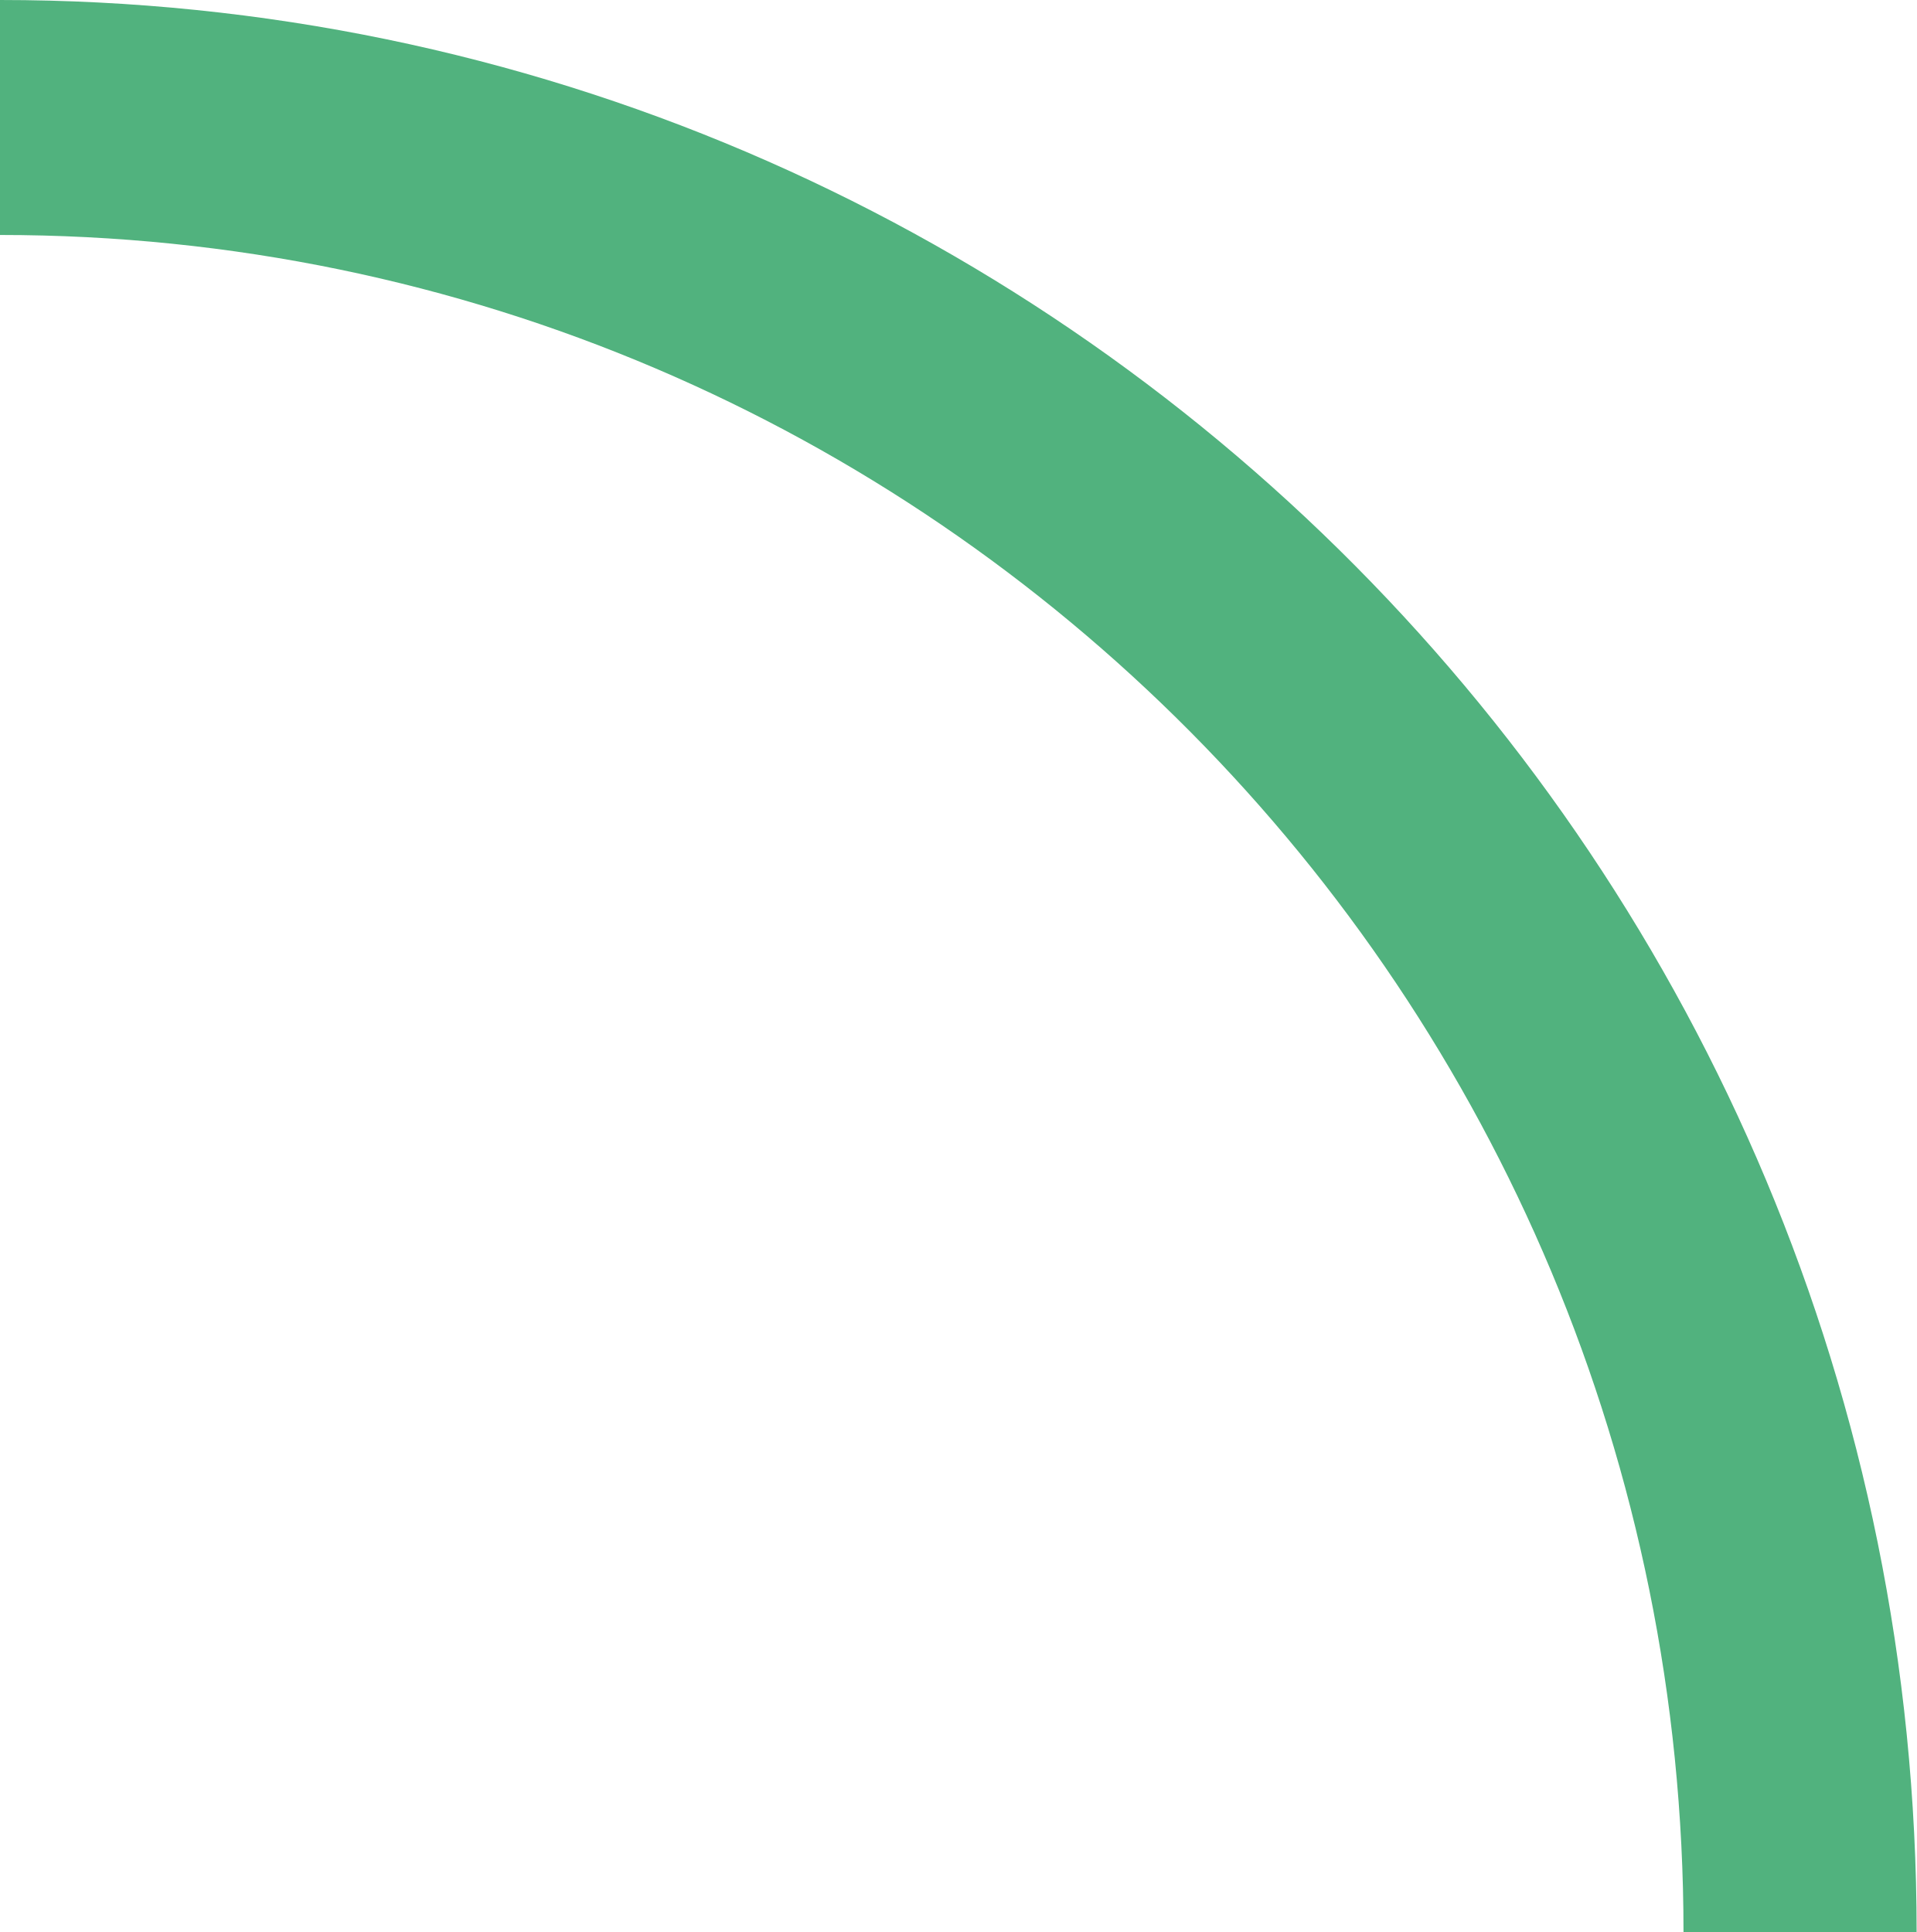
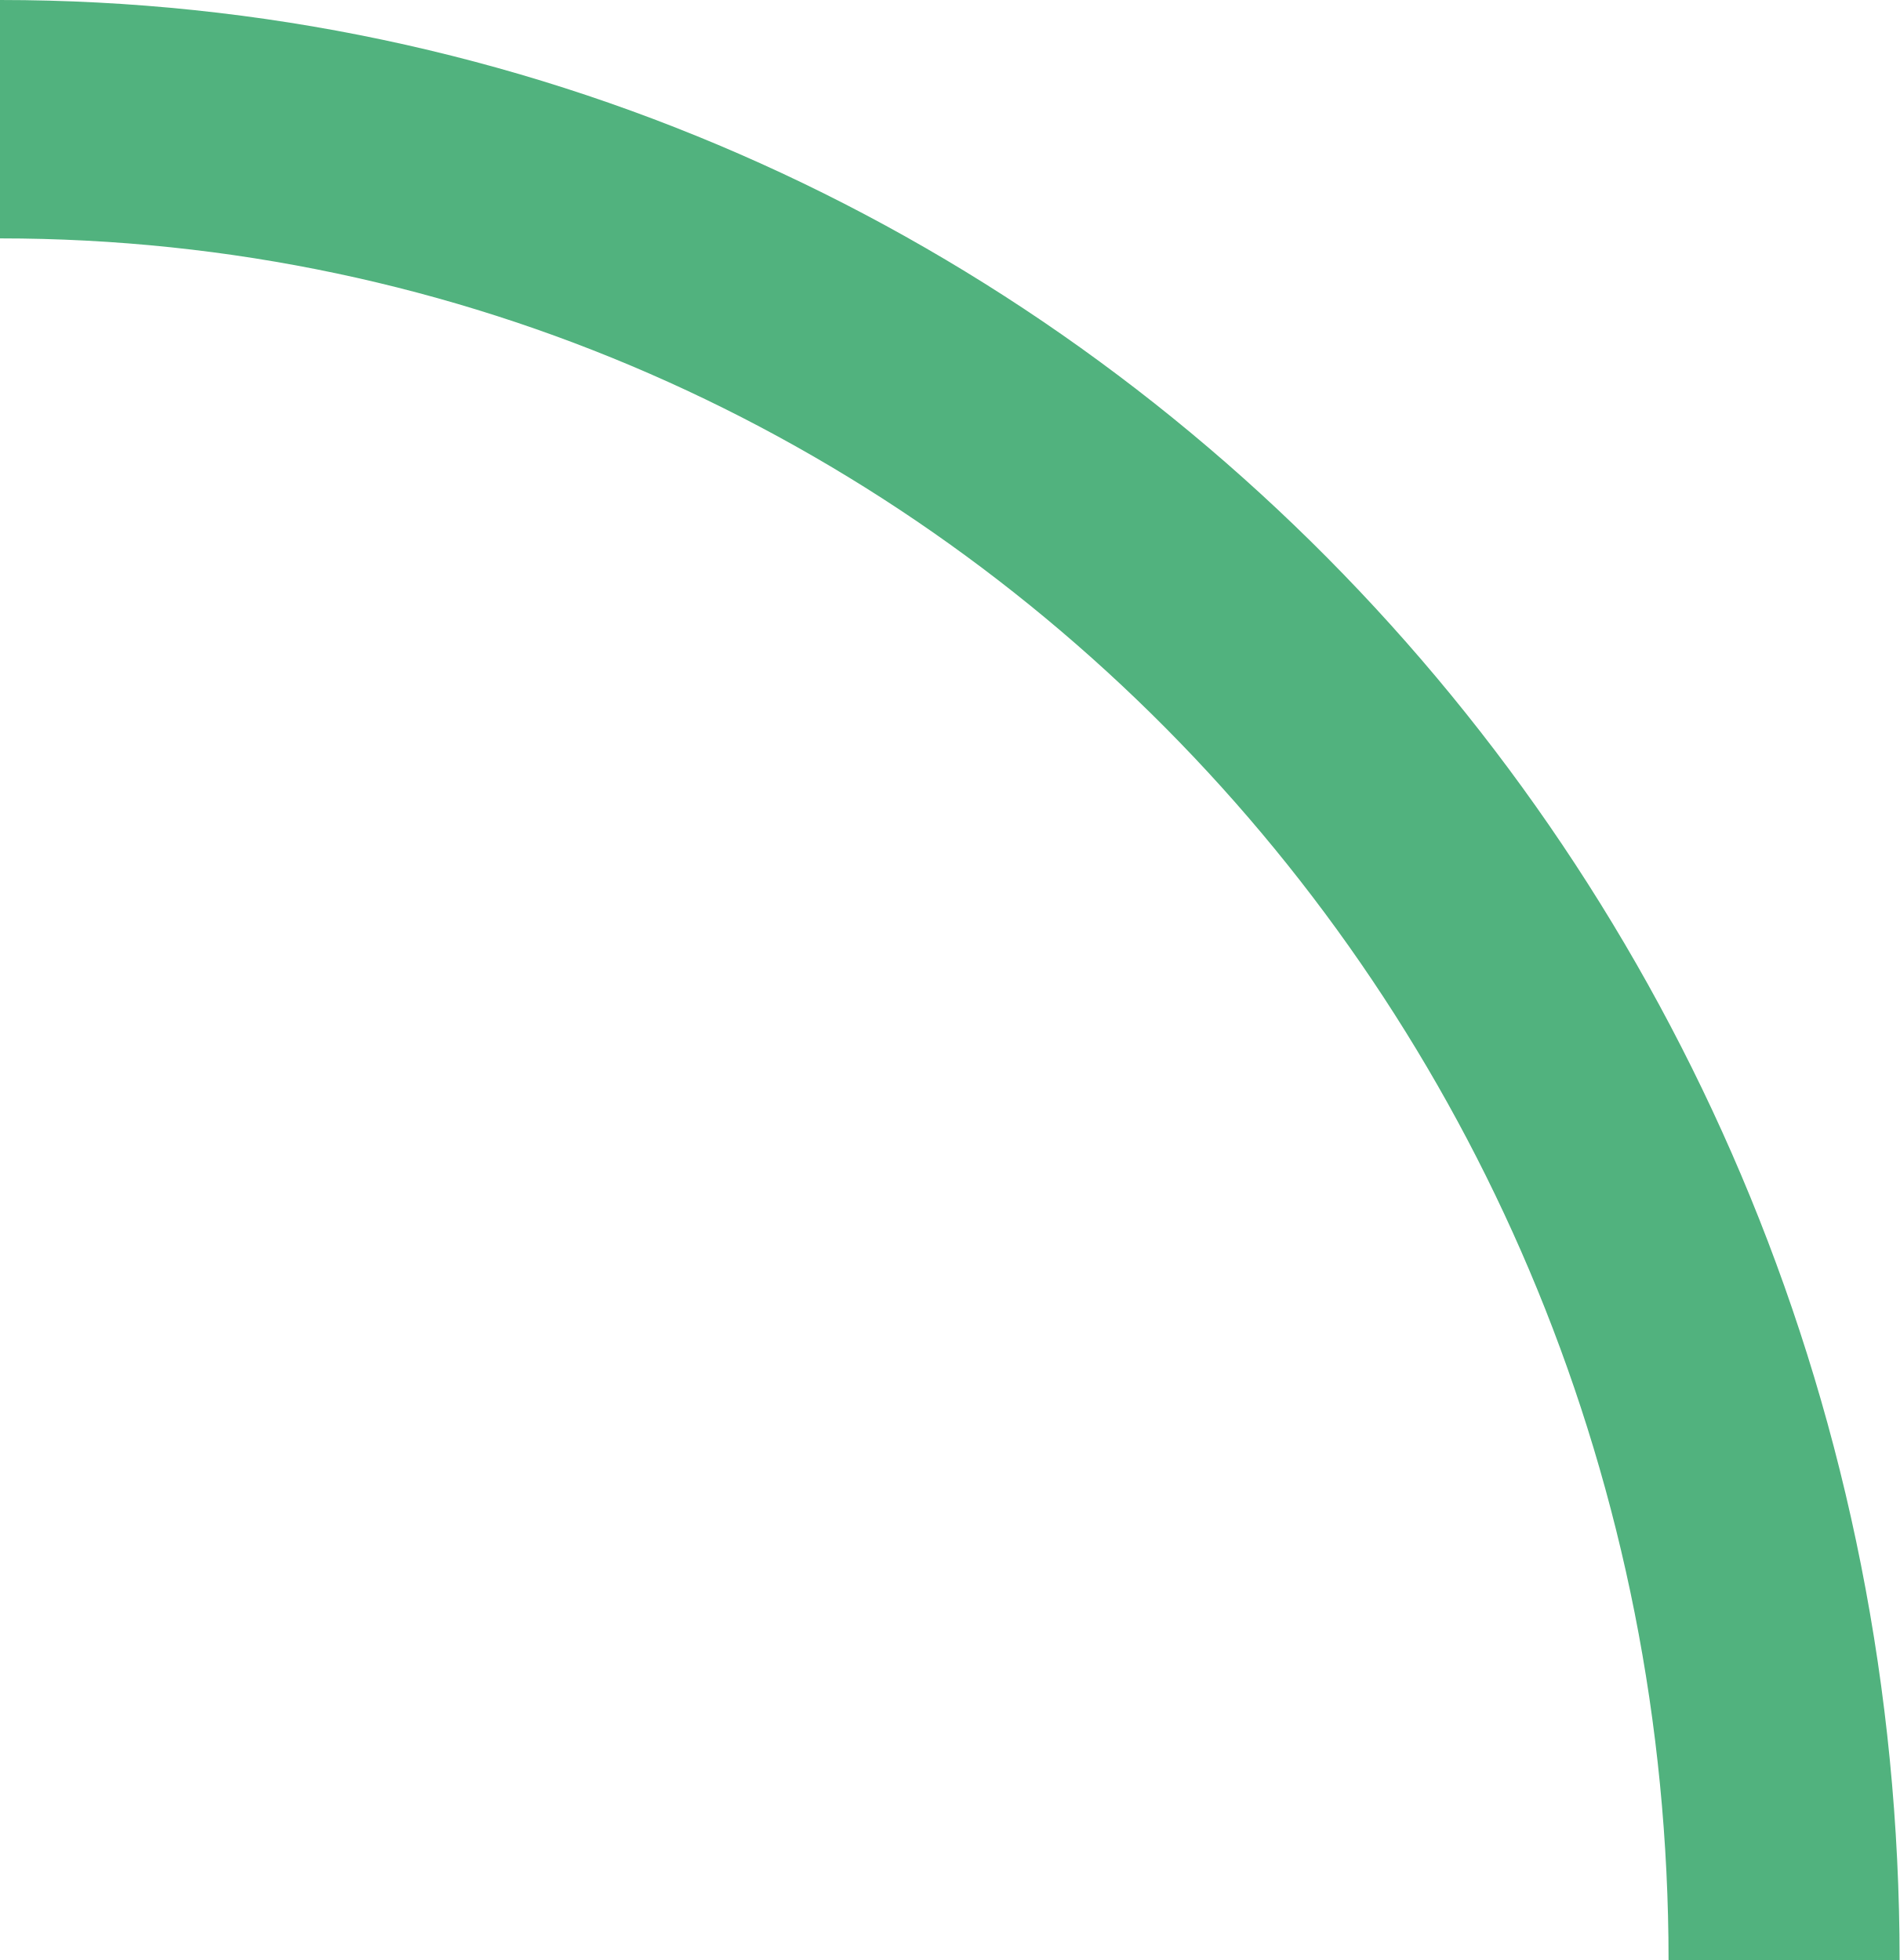
- <svg xmlns="http://www.w3.org/2000/svg" width="121" height="122" viewBox="0 0 121 122" fill="none">
-   <path d="M106.283 122L121 122C121 54.616 66.832 -2.29378e-06 6.05703e-06 -5.12379e-06L5.38751e-06 14.838C58.711 14.838 106.283 62.804 106.283 122Z" fill="#51B27E" />
+ <svg xmlns="http://www.w3.org/2000/svg" width="125" height="129" viewBox="0 0 125 129" fill="none">
+   <path d="M109.797 129L125 129C125 57.75 69.041 -2.36961e-06 4.26491e-06 -5.29318e-06L3.55697e-06 15.69C60.652 15.69 109.797 66.407 109.797 129Z" fill="#51B27E" />
</svg>
